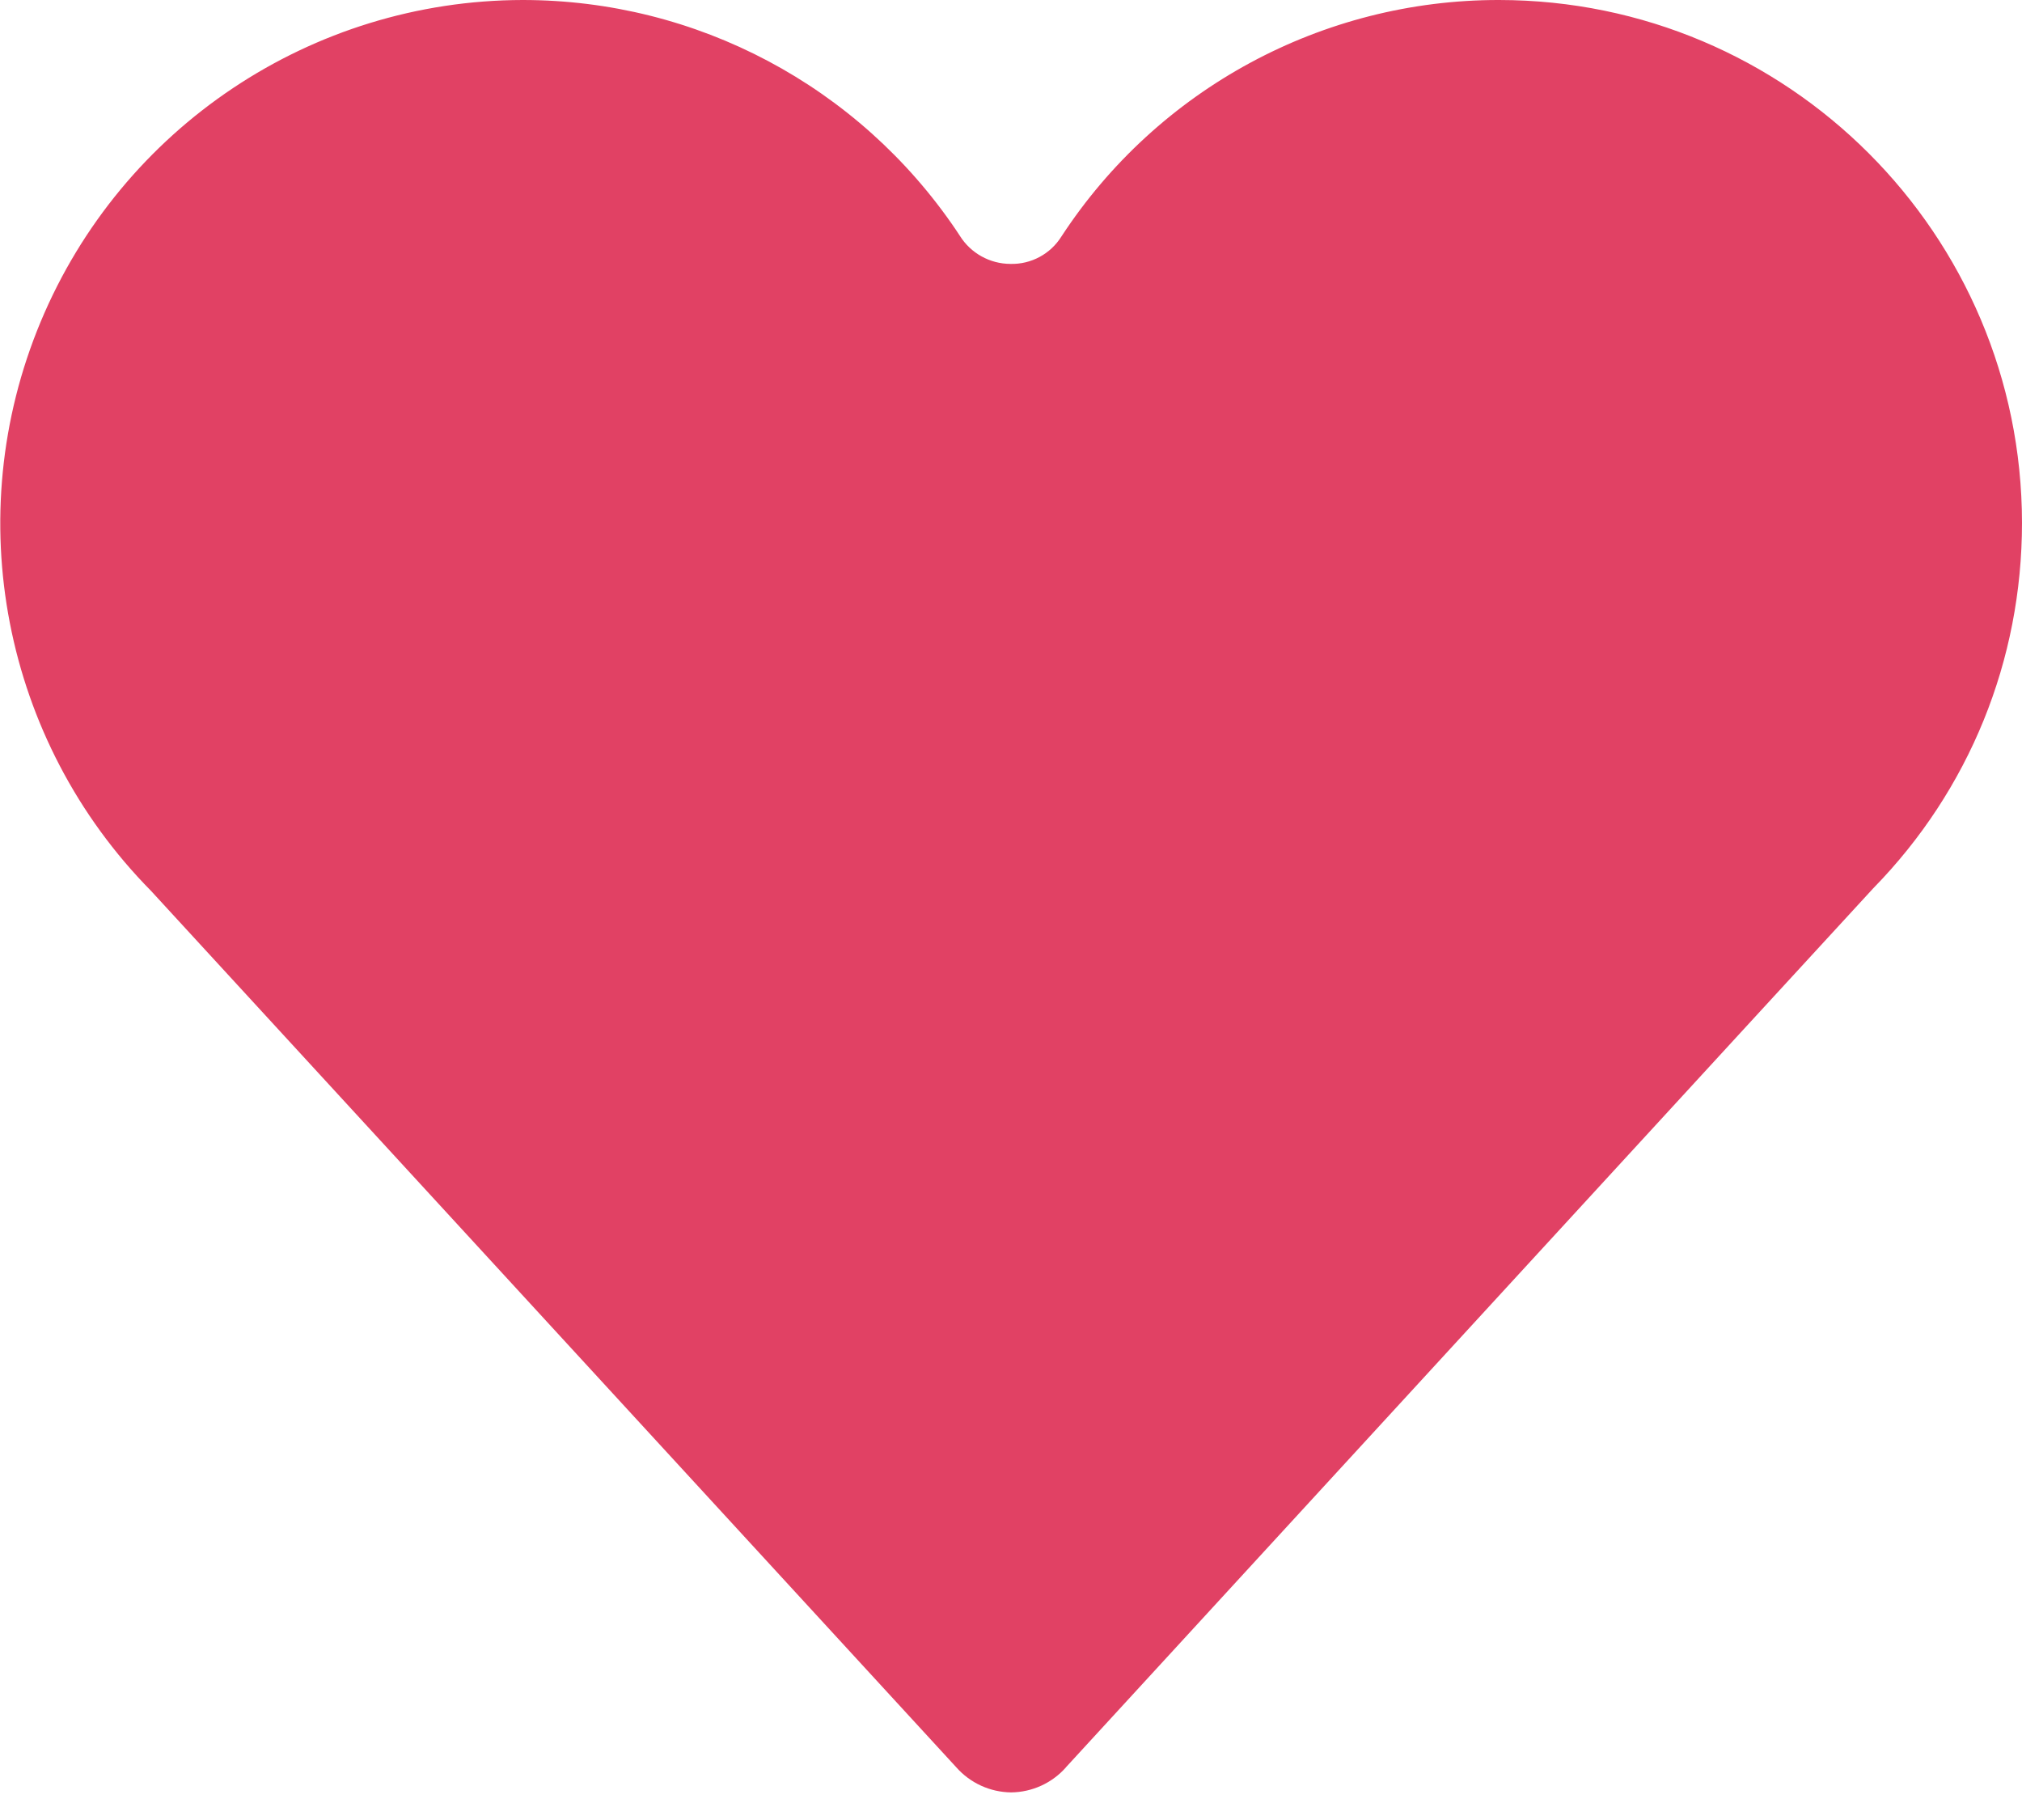
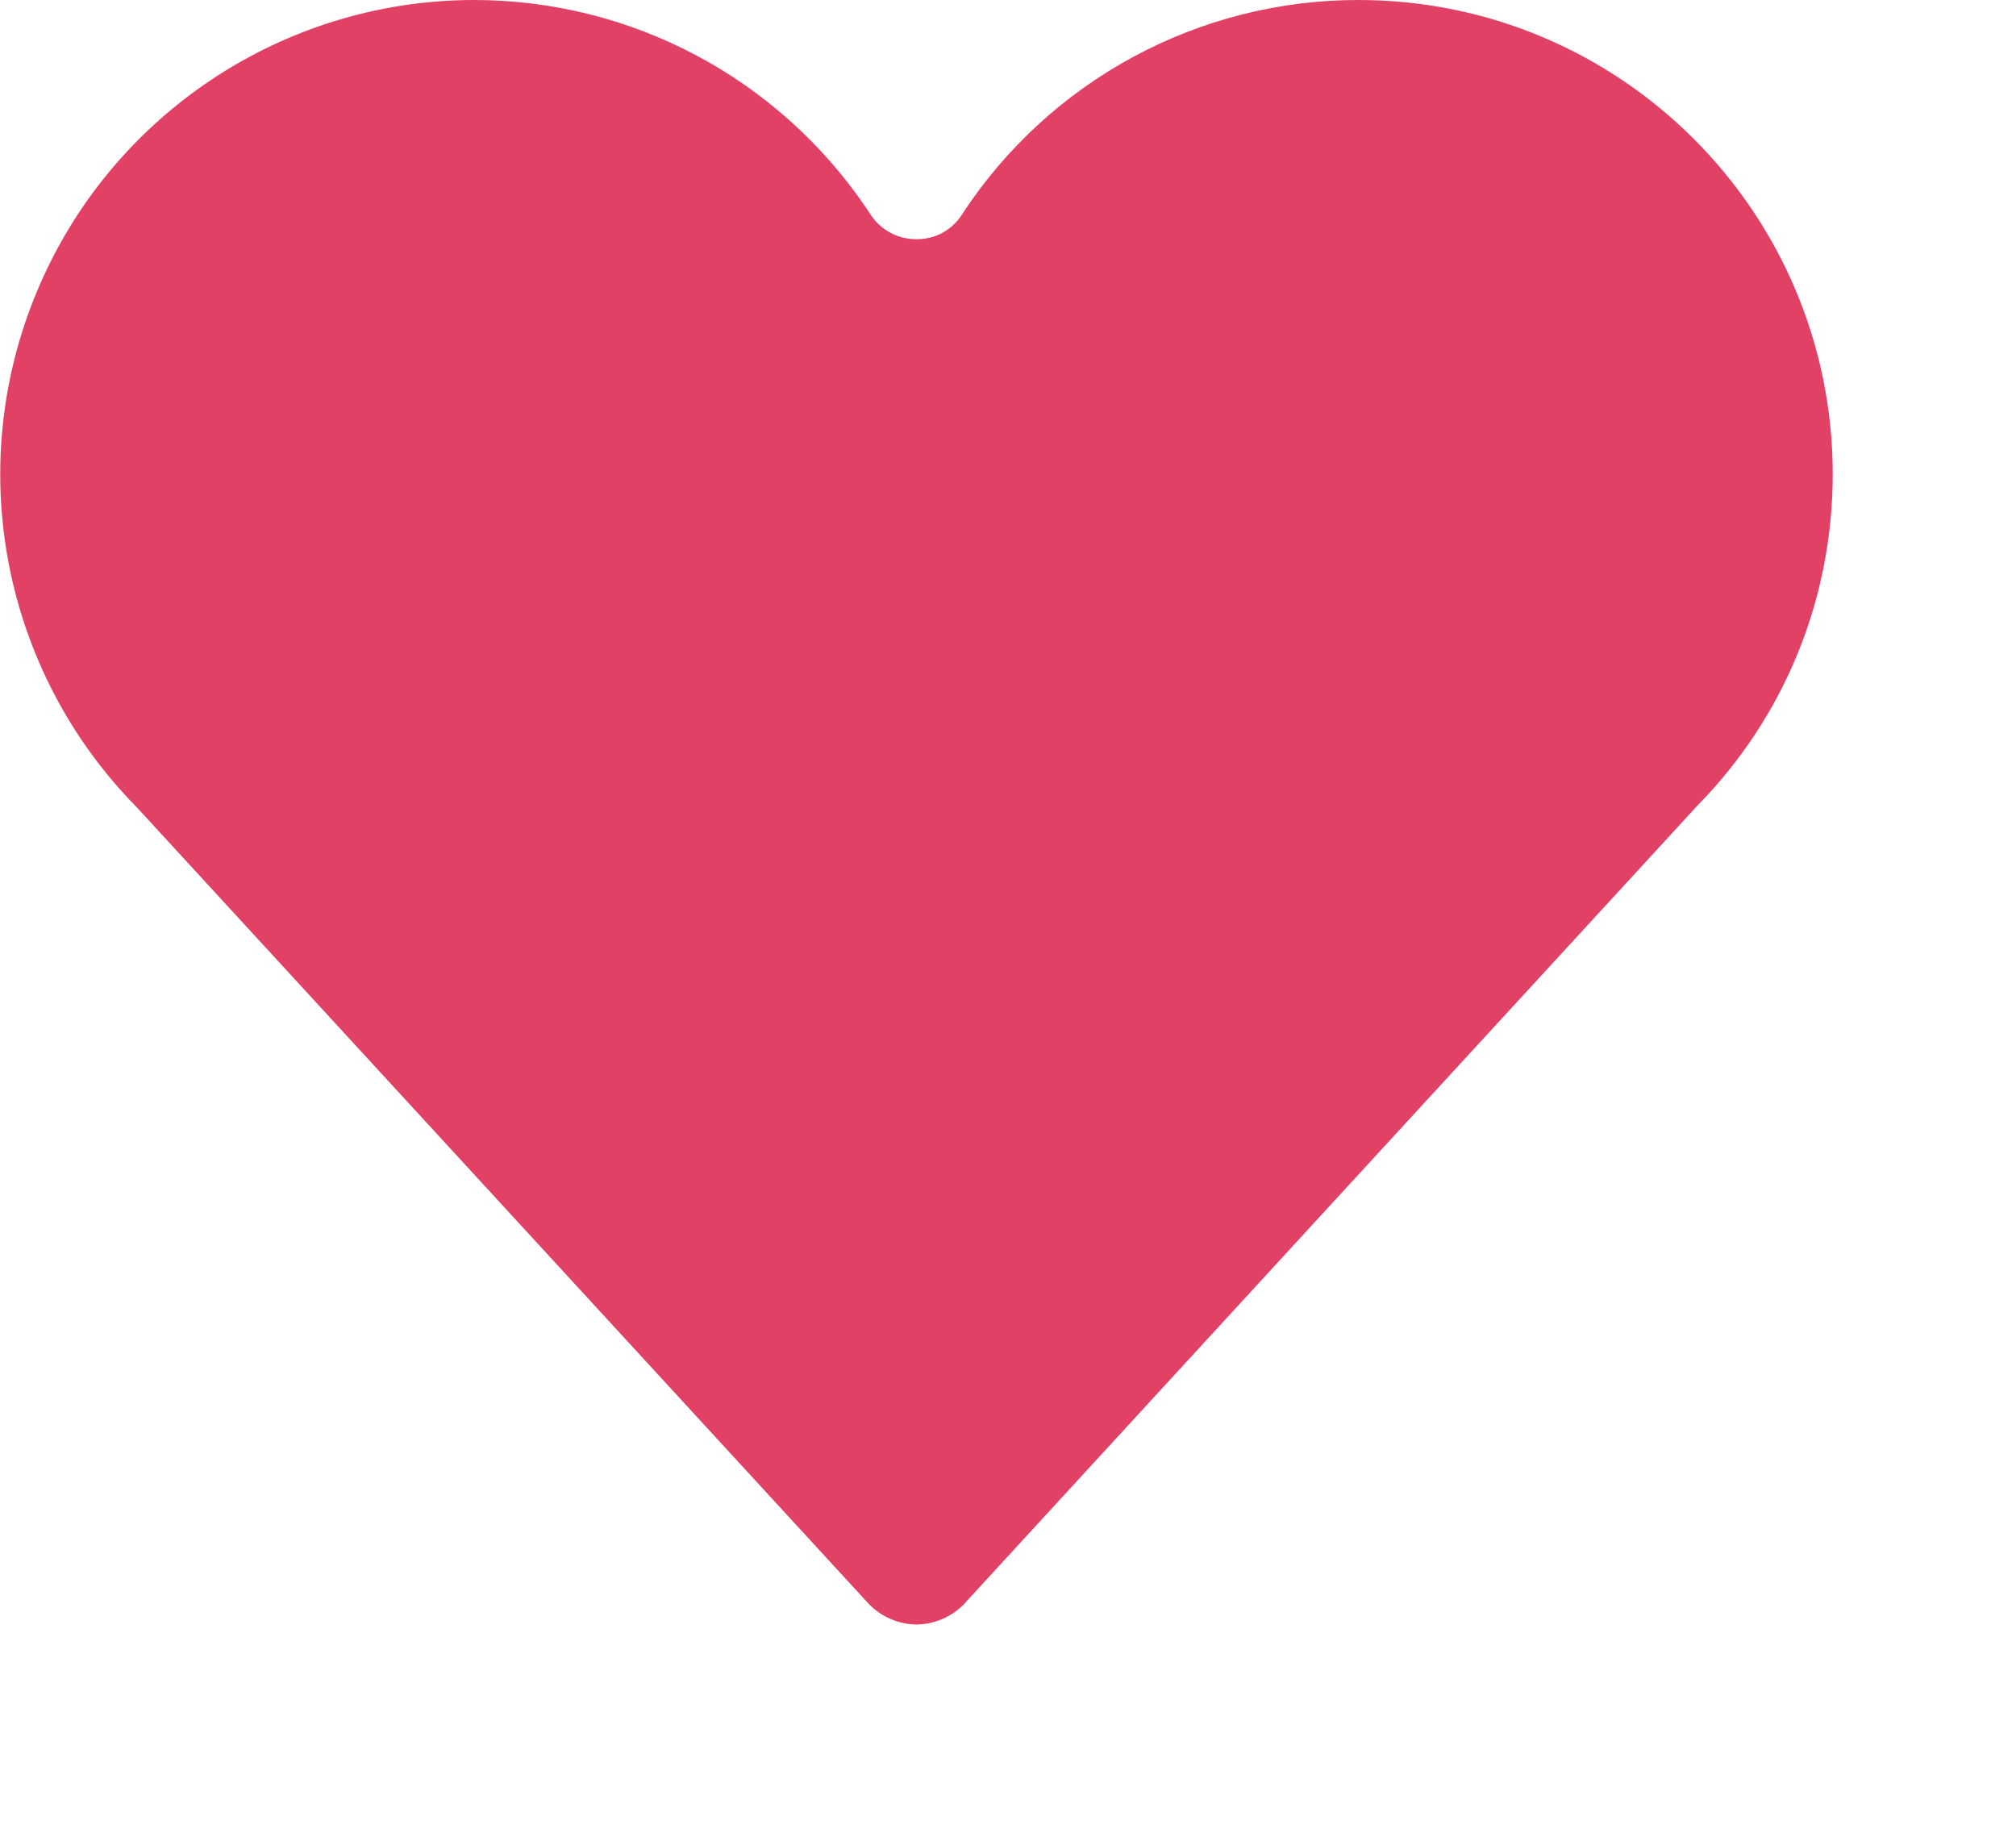
- <svg xmlns="http://www.w3.org/2000/svg" width="20" height="18" viewBox="0 0 20 18">
+ <svg xmlns="http://www.w3.org/2000/svg" width="22" height="20" viewBox="0 0 22 20">
  <path d="M10.543 17.48a.734.734 0 0 1-.542.247.734.734 0 0 1-.542-.248L1.494 8.811A5.176 5.176 0 0 1 5.17 0c1.72 0 3.32.85 4.285 2.273l.039.059a.592.592 0 0 0 .5.278.577.577 0 0 0 .504-.27A5.164 5.164 0 0 1 14.828 0 5.176 5.176 0 0 1 20 5.17c0 1.36-.521 2.644-1.471 3.615-.005.003-7.986 8.694-7.986 8.694z" fill="#E14164" fill-rule="evenodd" />
</svg>
